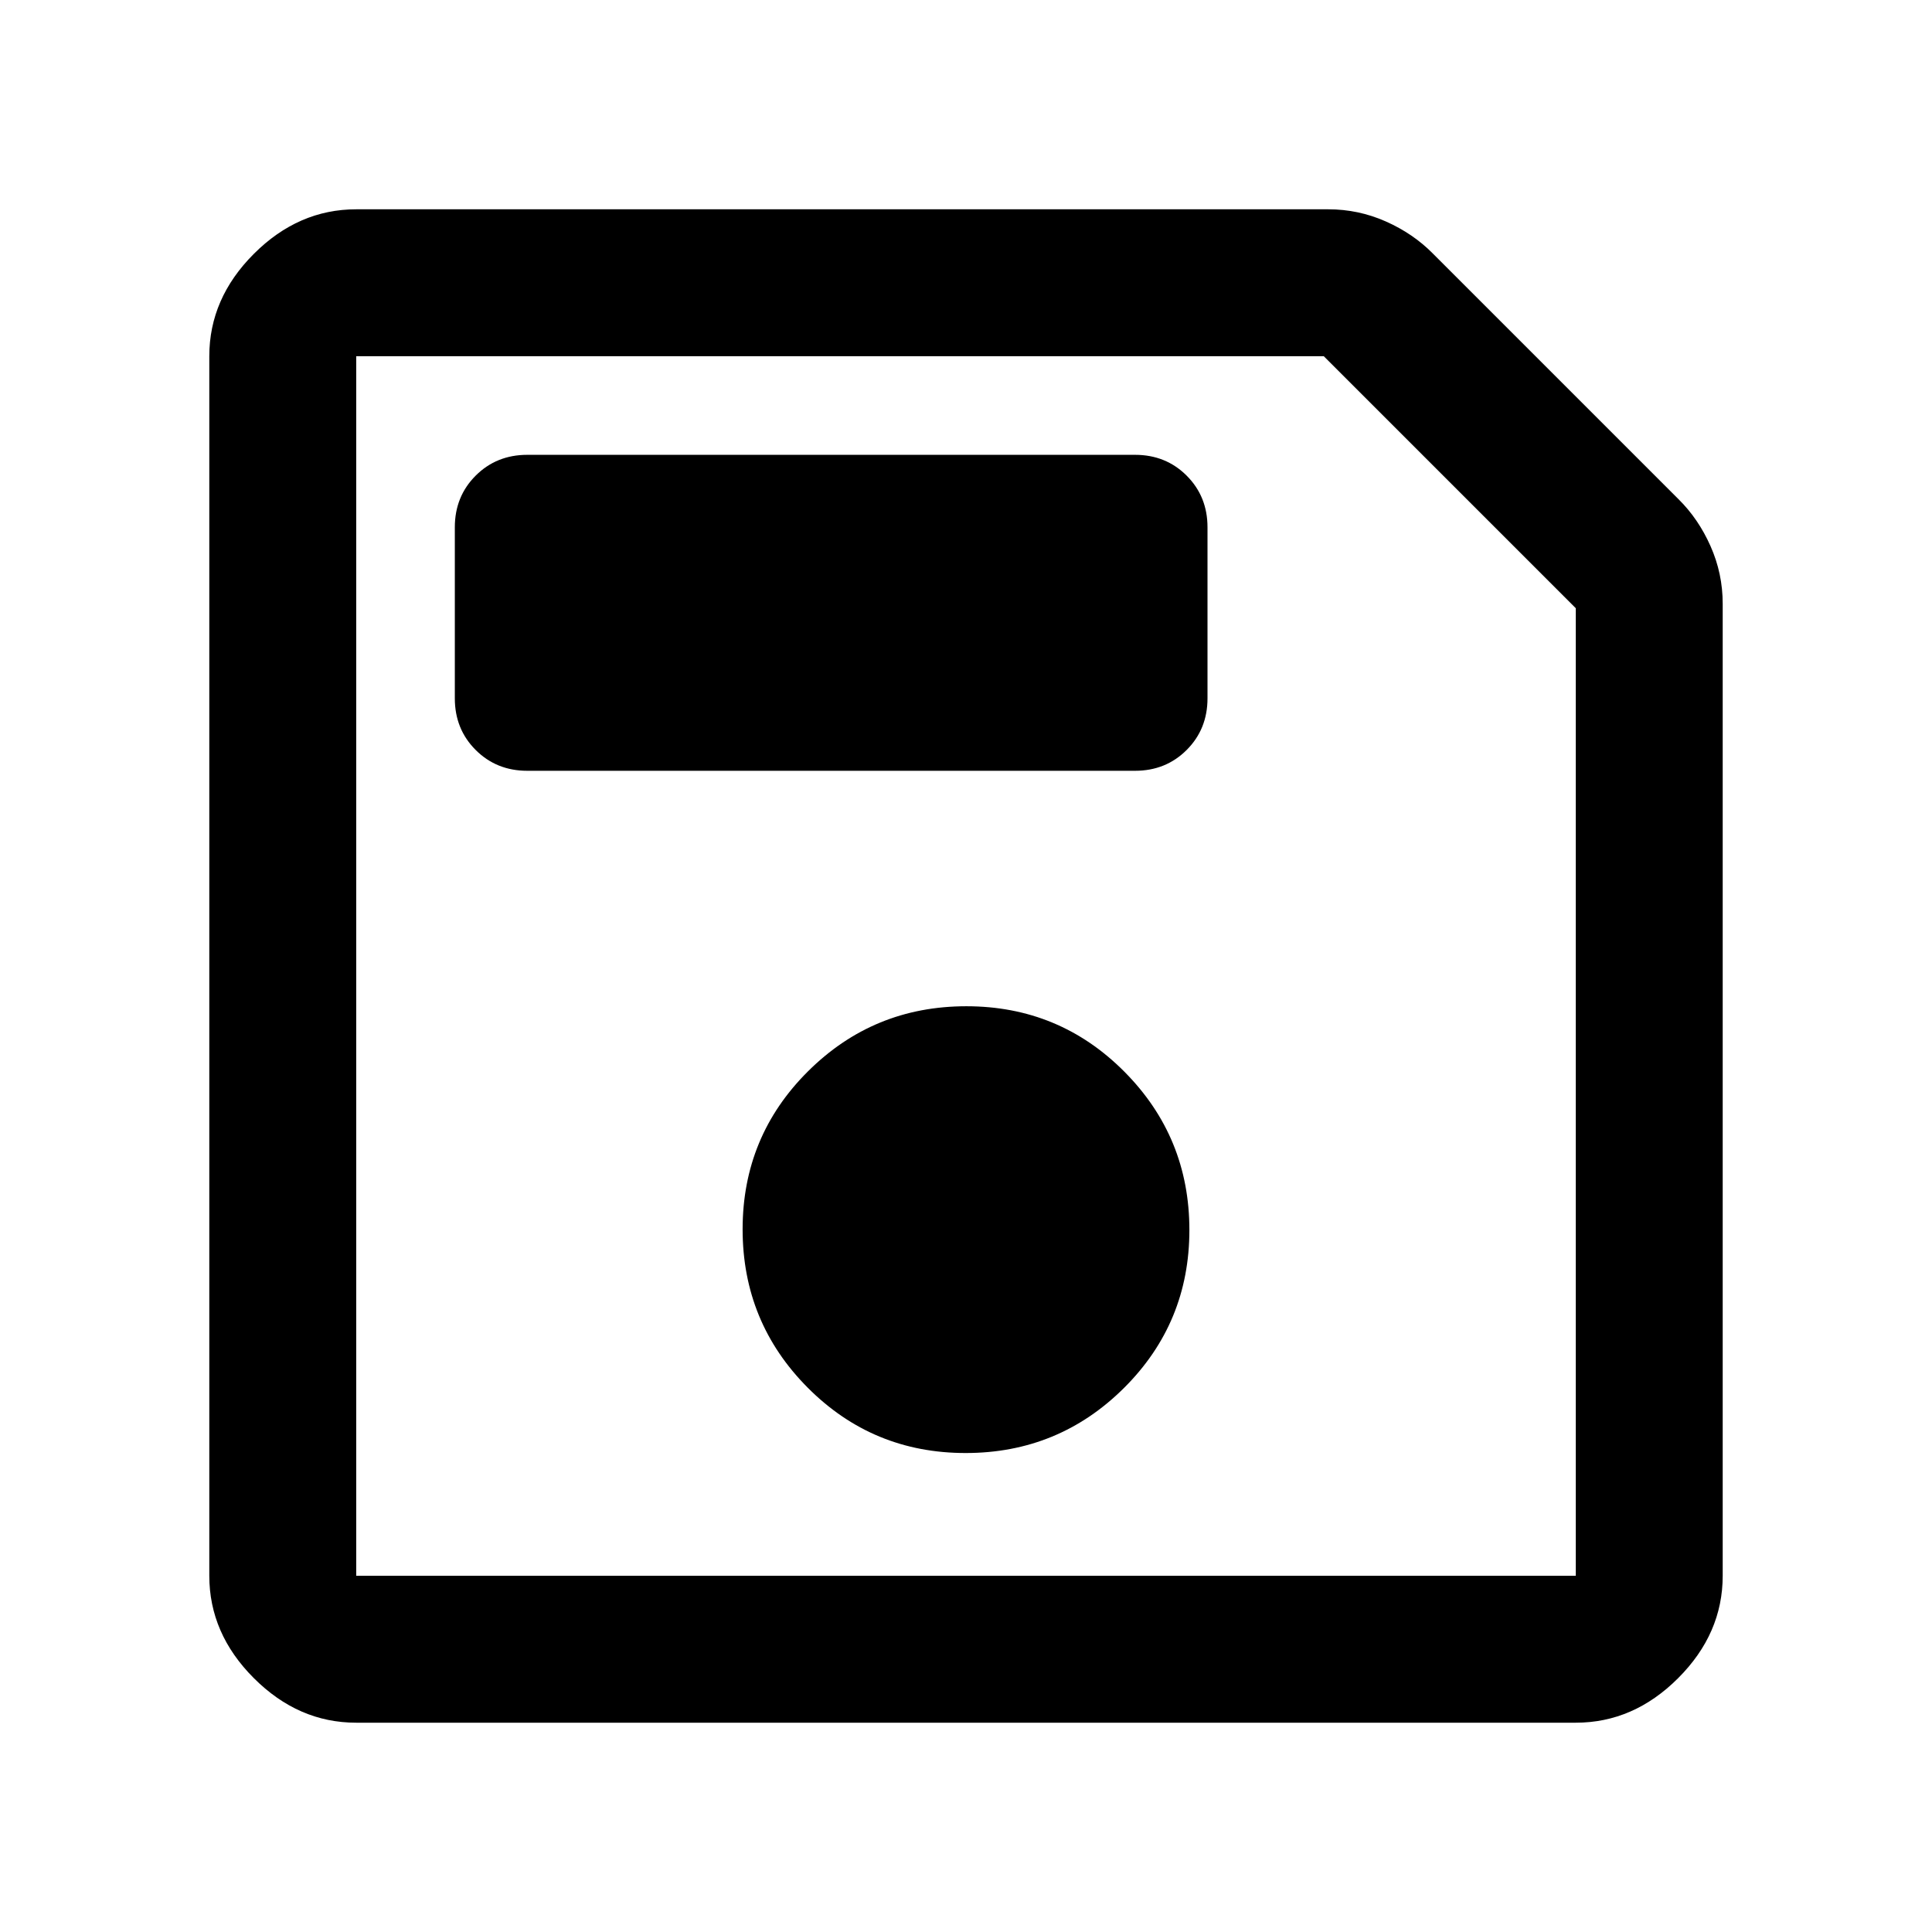
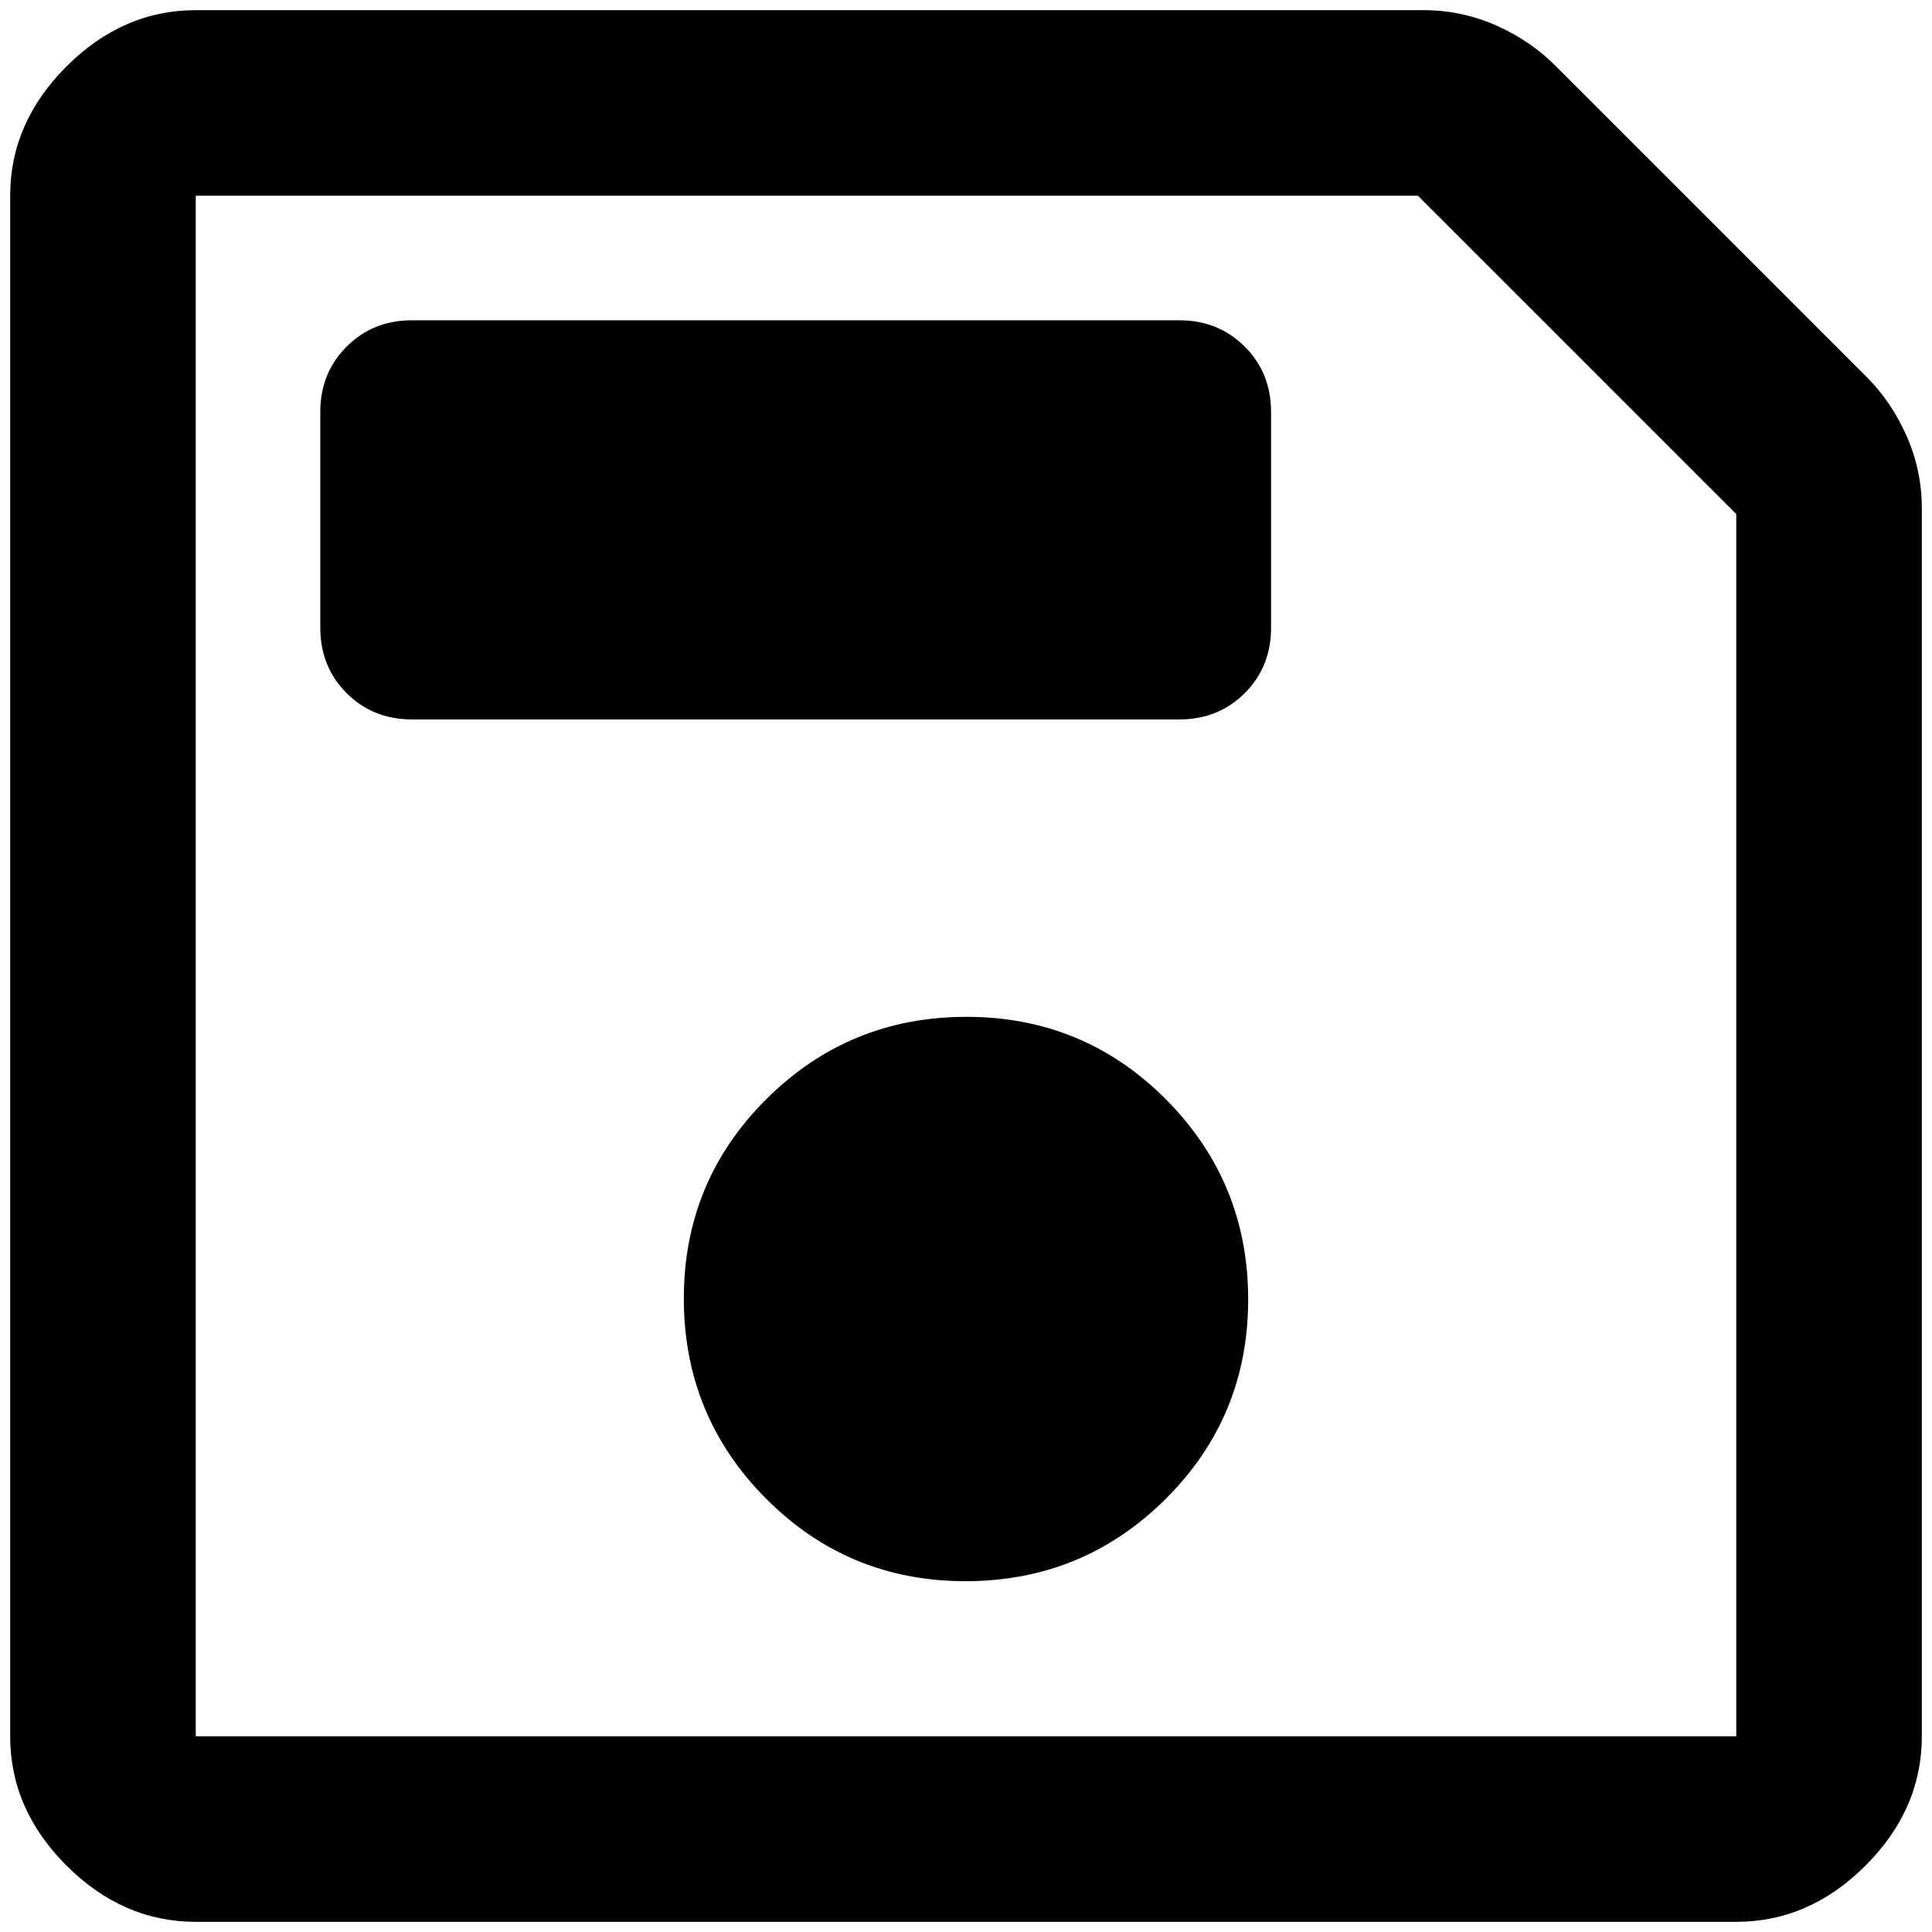
- <svg xmlns="http://www.w3.org/2000/svg" height="48" viewBox="0 96 960 960" width="48">
-   <path d="M177 952q-28.725 0-50.863-22.138Q104 907.725 104 879V273q0-28.725 22.137-50.862Q148.275 200 177 200h483q15.016 0 28.624 6.043Q702.232 212.087 712 222l122 122q9.913 9.768 15.957 23.376Q856 380.984 856 396v483q0 28.725-22.138 50.862Q811.725 952 783 952H177Zm606-553.779L657.779 273H177v606h606V398.221ZM479.824 818Q526 818 558.5 785.676q32.5-32.323 32.5-78.499Q591 661 558.677 628.5 526.353 596 480.176 596 434 596 401.5 628.324 369 660.647 369 706.823 369 753 401.324 785.5q32.323 32.5 78.5 32.5ZM262 479h302q15.3 0 25.65-10.35Q600 458.3 600 443v-85q0-15.3-10.35-25.65Q579.3 322 564 322H262q-15.3 0-25.65 10.35Q226 342.7 226 358v85q0 15.3 10.35 25.65Q246.7 479 262 479Zm-85-80.779V879 273v125.221Z" />
+ <svg xmlns="http://www.w3.org/2000/svg" width="38" height="38" viewBox="0 0 38 38" fill="none">
+   <path d="M3.85 37.8C2.893 37.8 2.045 37.431 1.307 36.693C0.569 35.955 0.2 35.108 0.2 34.15V3.85C0.2 2.893 0.569 2.045 1.307 1.307C2.045 0.569 2.893 0.2 3.85 0.2H28C28.5 0.2 28.978 0.301 29.431 0.502C29.885 0.704 30.274 0.97 30.6 1.3L36.7 7.4C37.03 7.726 37.296 8.115 37.498 8.569C37.699 9.022 37.8 9.499 37.8 10V34.15C37.8 35.108 37.431 35.955 36.693 36.693C35.955 37.431 35.108 37.8 34.15 37.8H3.85ZM34.15 10.111L27.889 3.85H3.85V34.15H34.15V10.111ZM18.991 31.1C20.53 31.1 21.842 30.561 22.925 29.484C24.008 28.406 24.55 27.098 24.55 25.559C24.55 24.02 24.011 22.708 22.934 21.625C21.856 20.542 20.548 20 19.009 20C17.47 20 16.158 20.539 15.075 21.616C13.992 22.694 13.45 24.002 13.45 25.541C13.45 27.08 13.989 28.392 15.066 29.475C16.144 30.558 17.452 31.1 18.991 31.1ZM8.1 14.15H23.2C23.71 14.15 24.137 13.977 24.483 13.633C24.828 13.287 25 12.86 25 12.35V8.1C25 7.59 24.828 7.163 24.483 6.818C24.137 6.473 23.71 6.3 23.2 6.3H8.1C7.59 6.3 7.162 6.473 6.817 6.818C6.473 7.163 6.3 7.59 6.3 8.1V12.35C6.3 12.86 6.473 13.287 6.817 13.633C7.162 13.977 7.59 14.15 8.1 14.15ZM3.85 10.111V34.15V3.85V10.111Z" fill="black" />
</svg>
